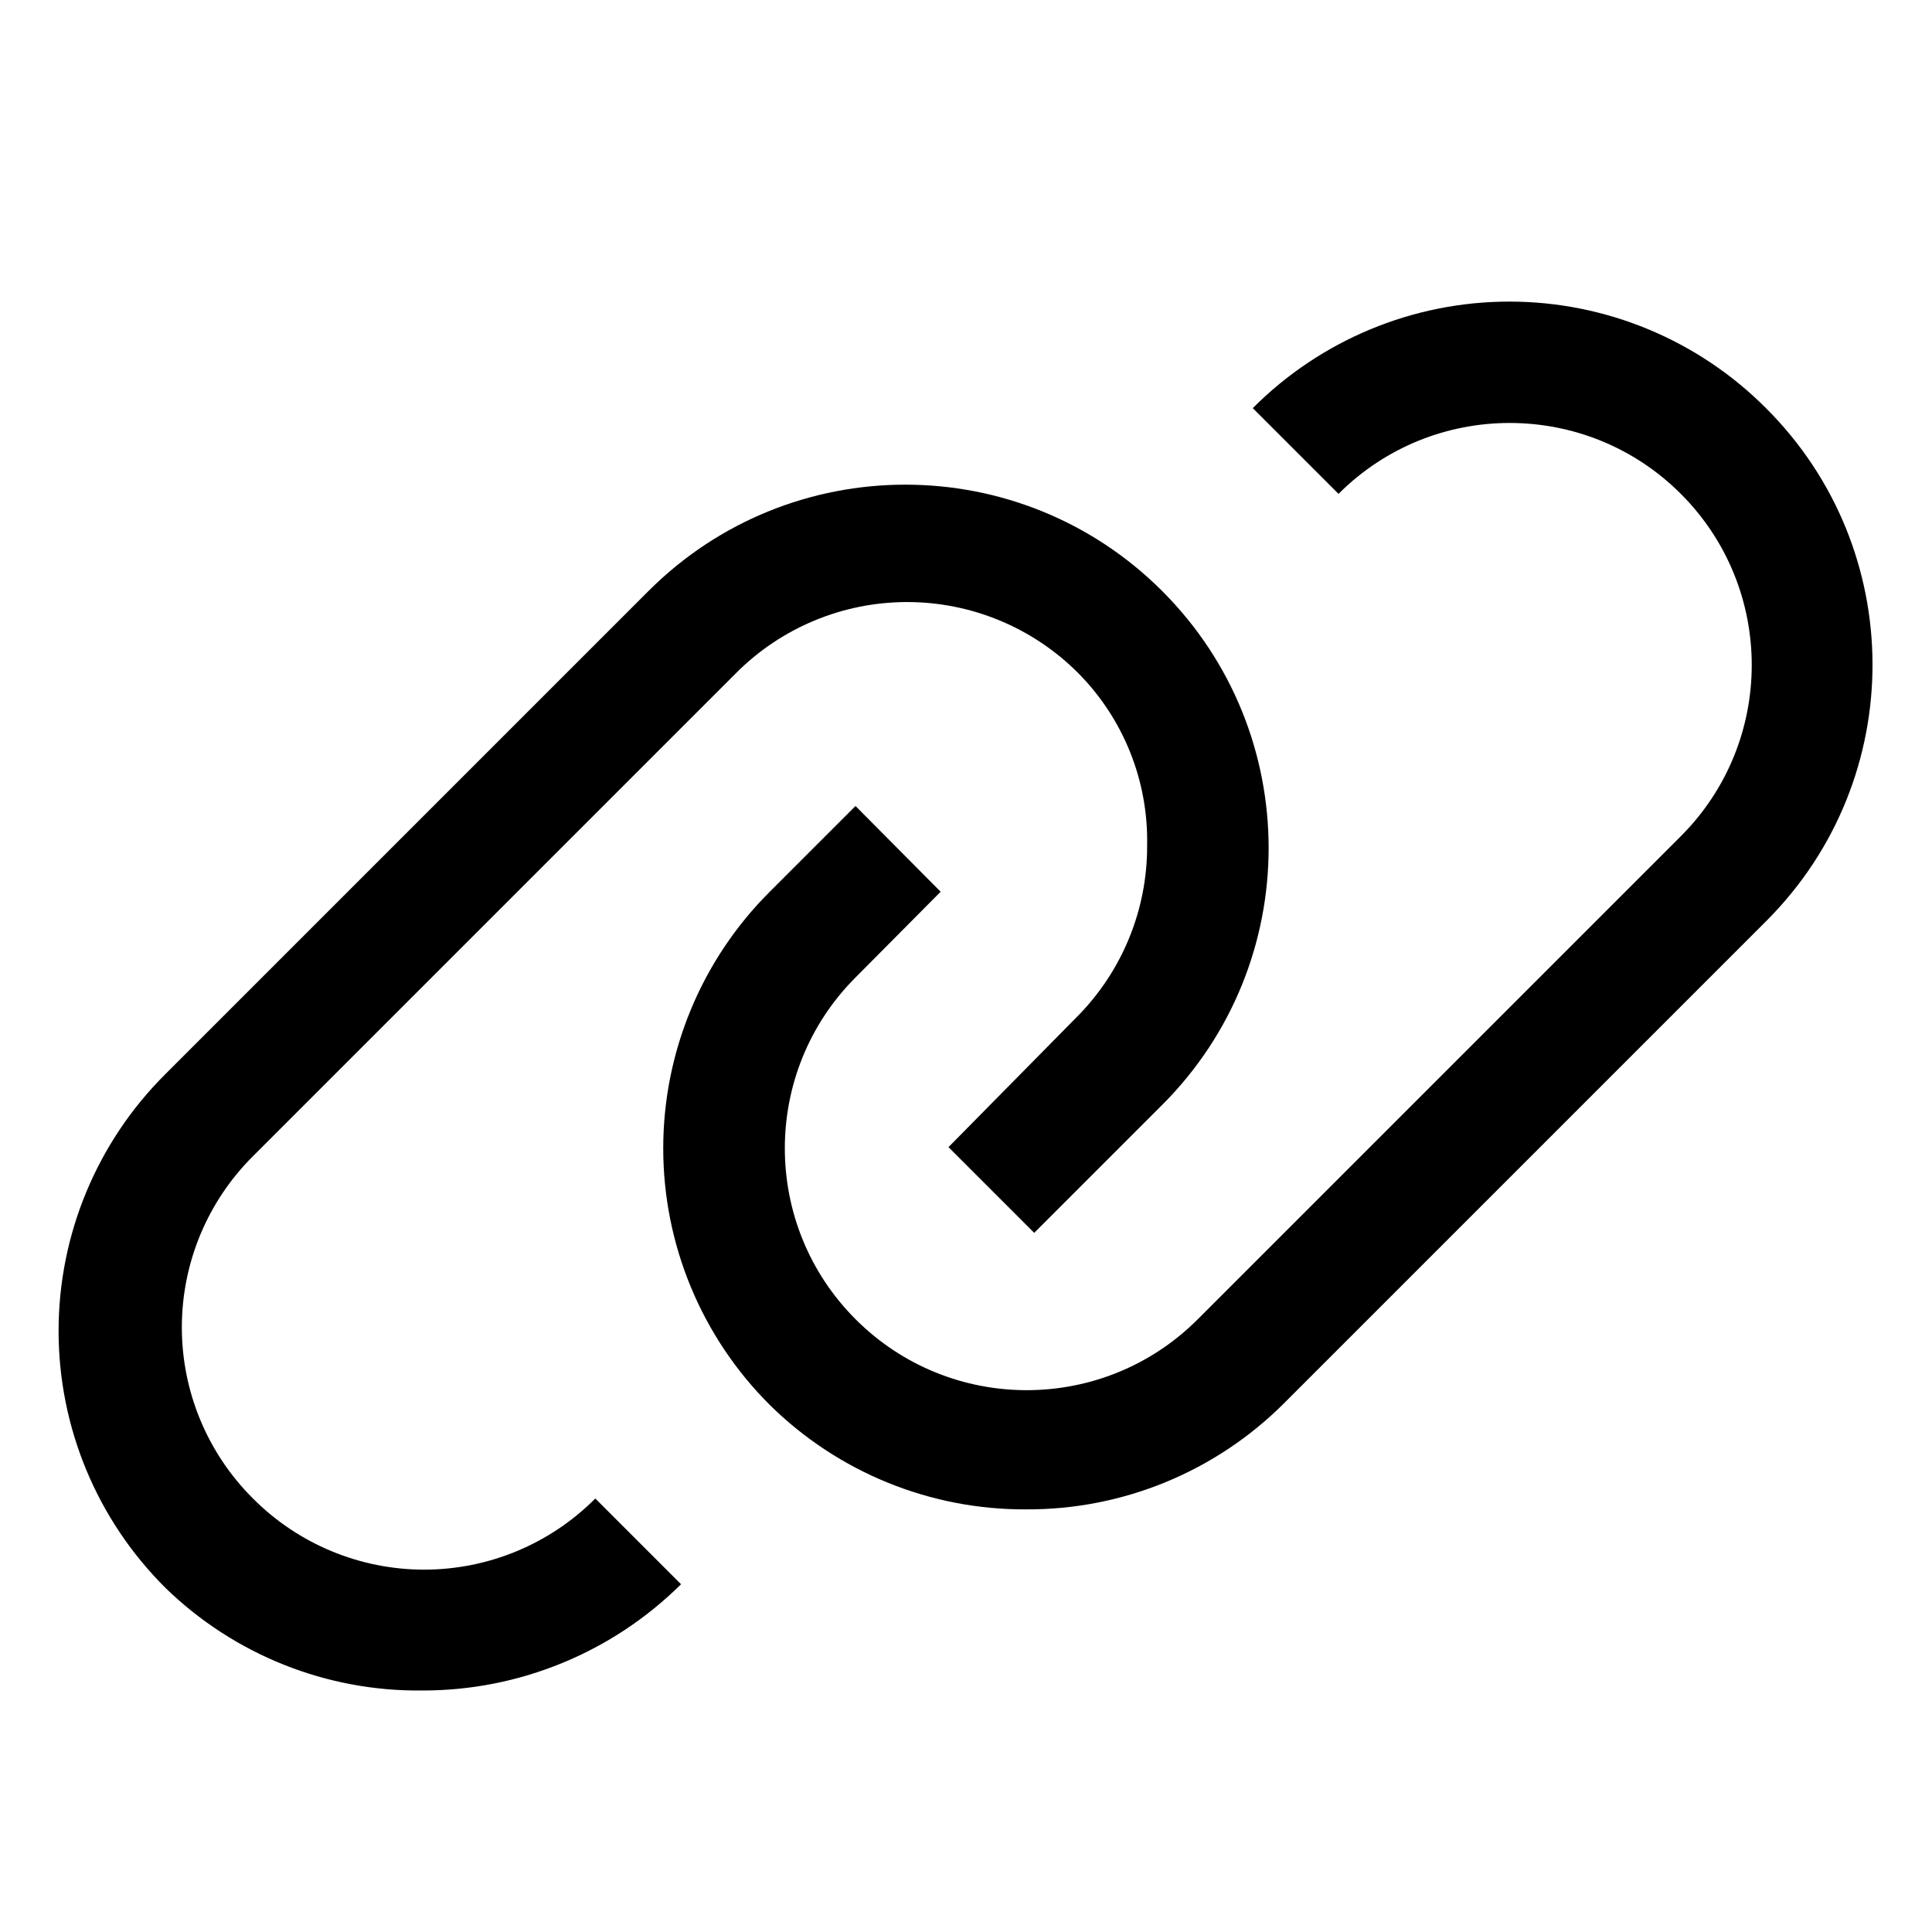
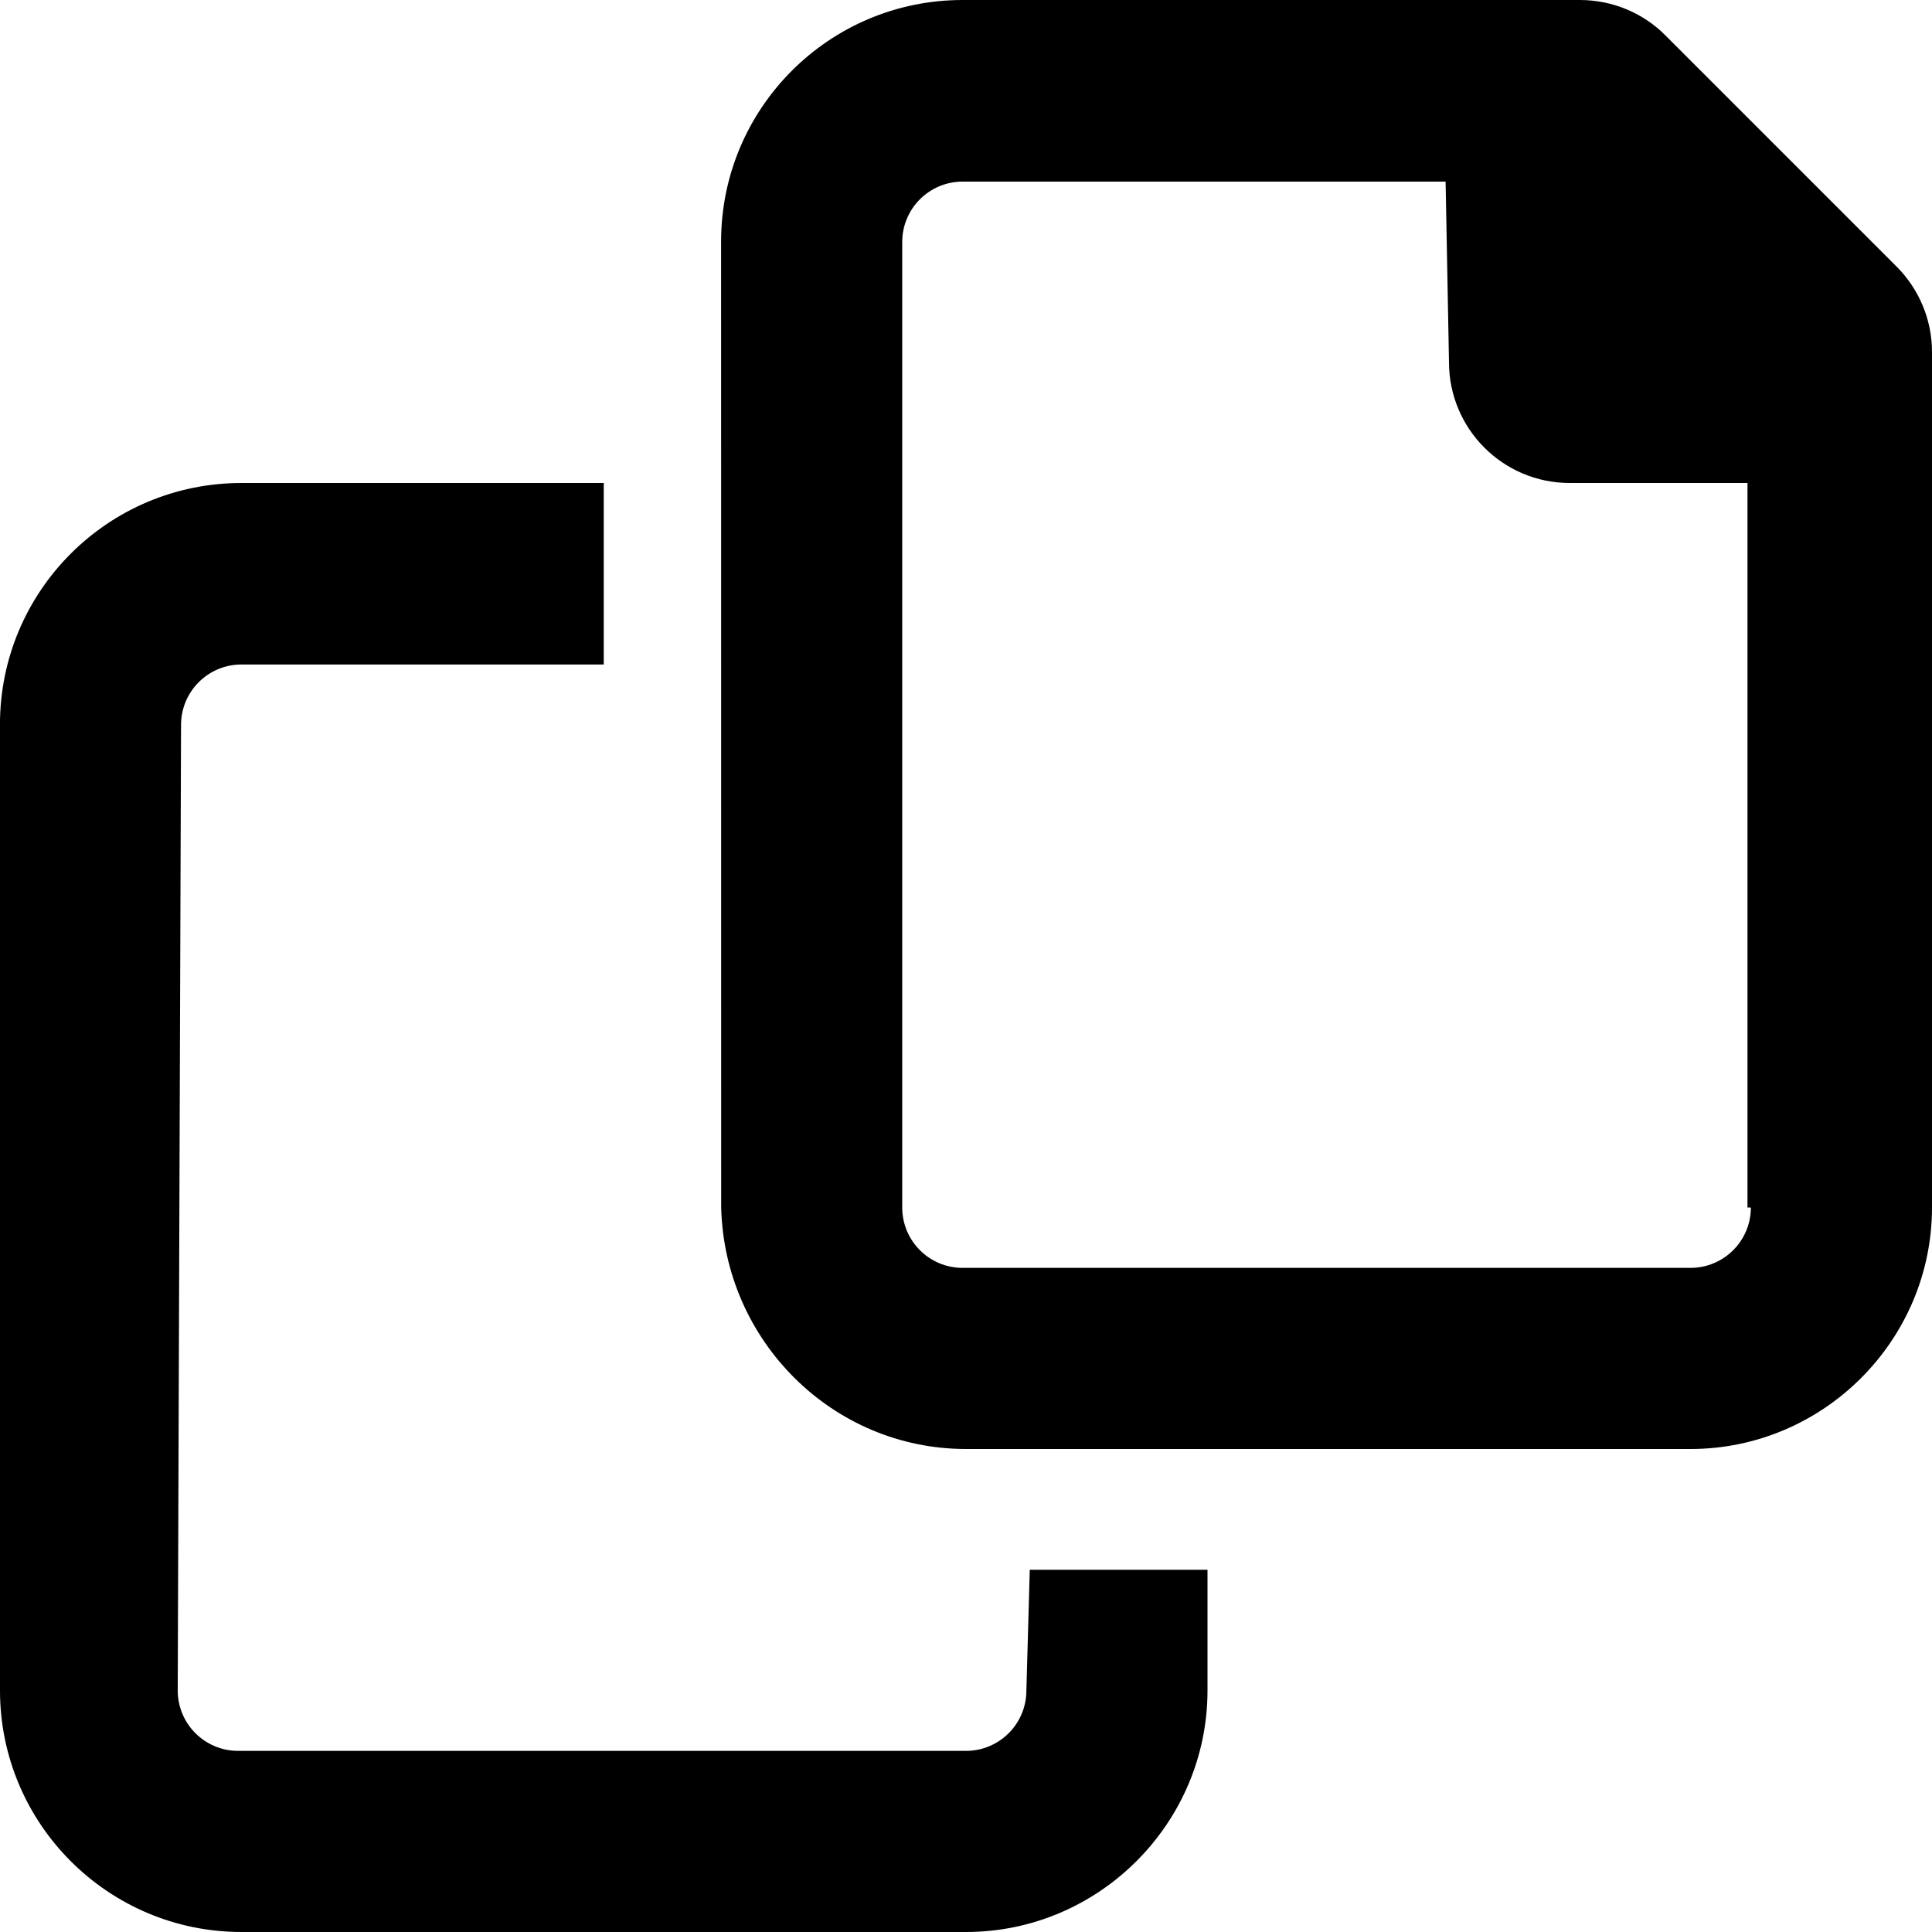
- <svg xmlns="http://www.w3.org/2000/svg" id="icon" viewBox="0 0 32 32">
-   <defs>
-     <style>.cls-1{fill:none;}</style>
-   </defs>
-   <path d="M29.25,6.76a6,6,0,0,0-8.5,0l1.42,1.42a4,4,0,1,1,5.67,5.67l-8,8a4,4,0,1,1-5.67-5.66l1.41-1.42-1.41-1.42-1.42,1.42a6,6,0,0,0,0,8.5A6,6,0,0,0,17,25a6,6,0,0,0,4.27-1.76l8-8A6,6,0,0,0,29.25,6.76Z" />
-   <path d="M4.19,24.82a4,4,0,0,1,0-5.67l8-8a4,4,0,0,1,5.67,0A3.94,3.94,0,0,1,19,14a4,4,0,0,1-1.17,2.85L15.71,19l1.42,1.42,2.12-2.12a6,6,0,0,0-8.51-8.51l-8,8a6,6,0,0,0,0,8.51A6,6,0,0,0,7,28a6.07,6.07,0,0,0,4.28-1.76L9.86,24.82A4,4,0,0,1,4.19,24.82Z" />
-   <rect class="cls-1" data-name="&lt;Transparent Rectangle&gt;" height="32" id="_Transparent_Rectangle_" width="32" />
+ <svg xmlns="http://www.w3.org/2000/svg" viewBox="0 0 512 512">
+   <path d="M502.6 70.63l-61.25-61.25C435.4 3.371 427.2 0 418.7 0H255.1c-35.35 0-64 28.66-64 64l.019 256C192 355.4 220.7 384 256 384h192c35.2 0 64-28.8 64-64V93.25C512 84.77 508.6 76.63 502.6 70.63zM464 320c0 8.836-7.164 16-16 16H255.1c-8.838 0-16-7.164-16-16L239.1 64.13c0-8.836 7.164-16 16-16h128L384 96c0 17.67 14.33 32 32 32h47.1V320zM272 448c0 8.836-7.164 16-16 16H63.1c-8.838 0-16-7.164-16-16L47.98 192.1c0-8.836 7.164-16 16-16H160V128H63.99c-35.35 0-64 28.65-64 64l.01 256C.002 483.3 28.66 512 64 512h192c35.2 0 64-28.8 64-64v-32h-47.1L272 448z" />
</svg>
